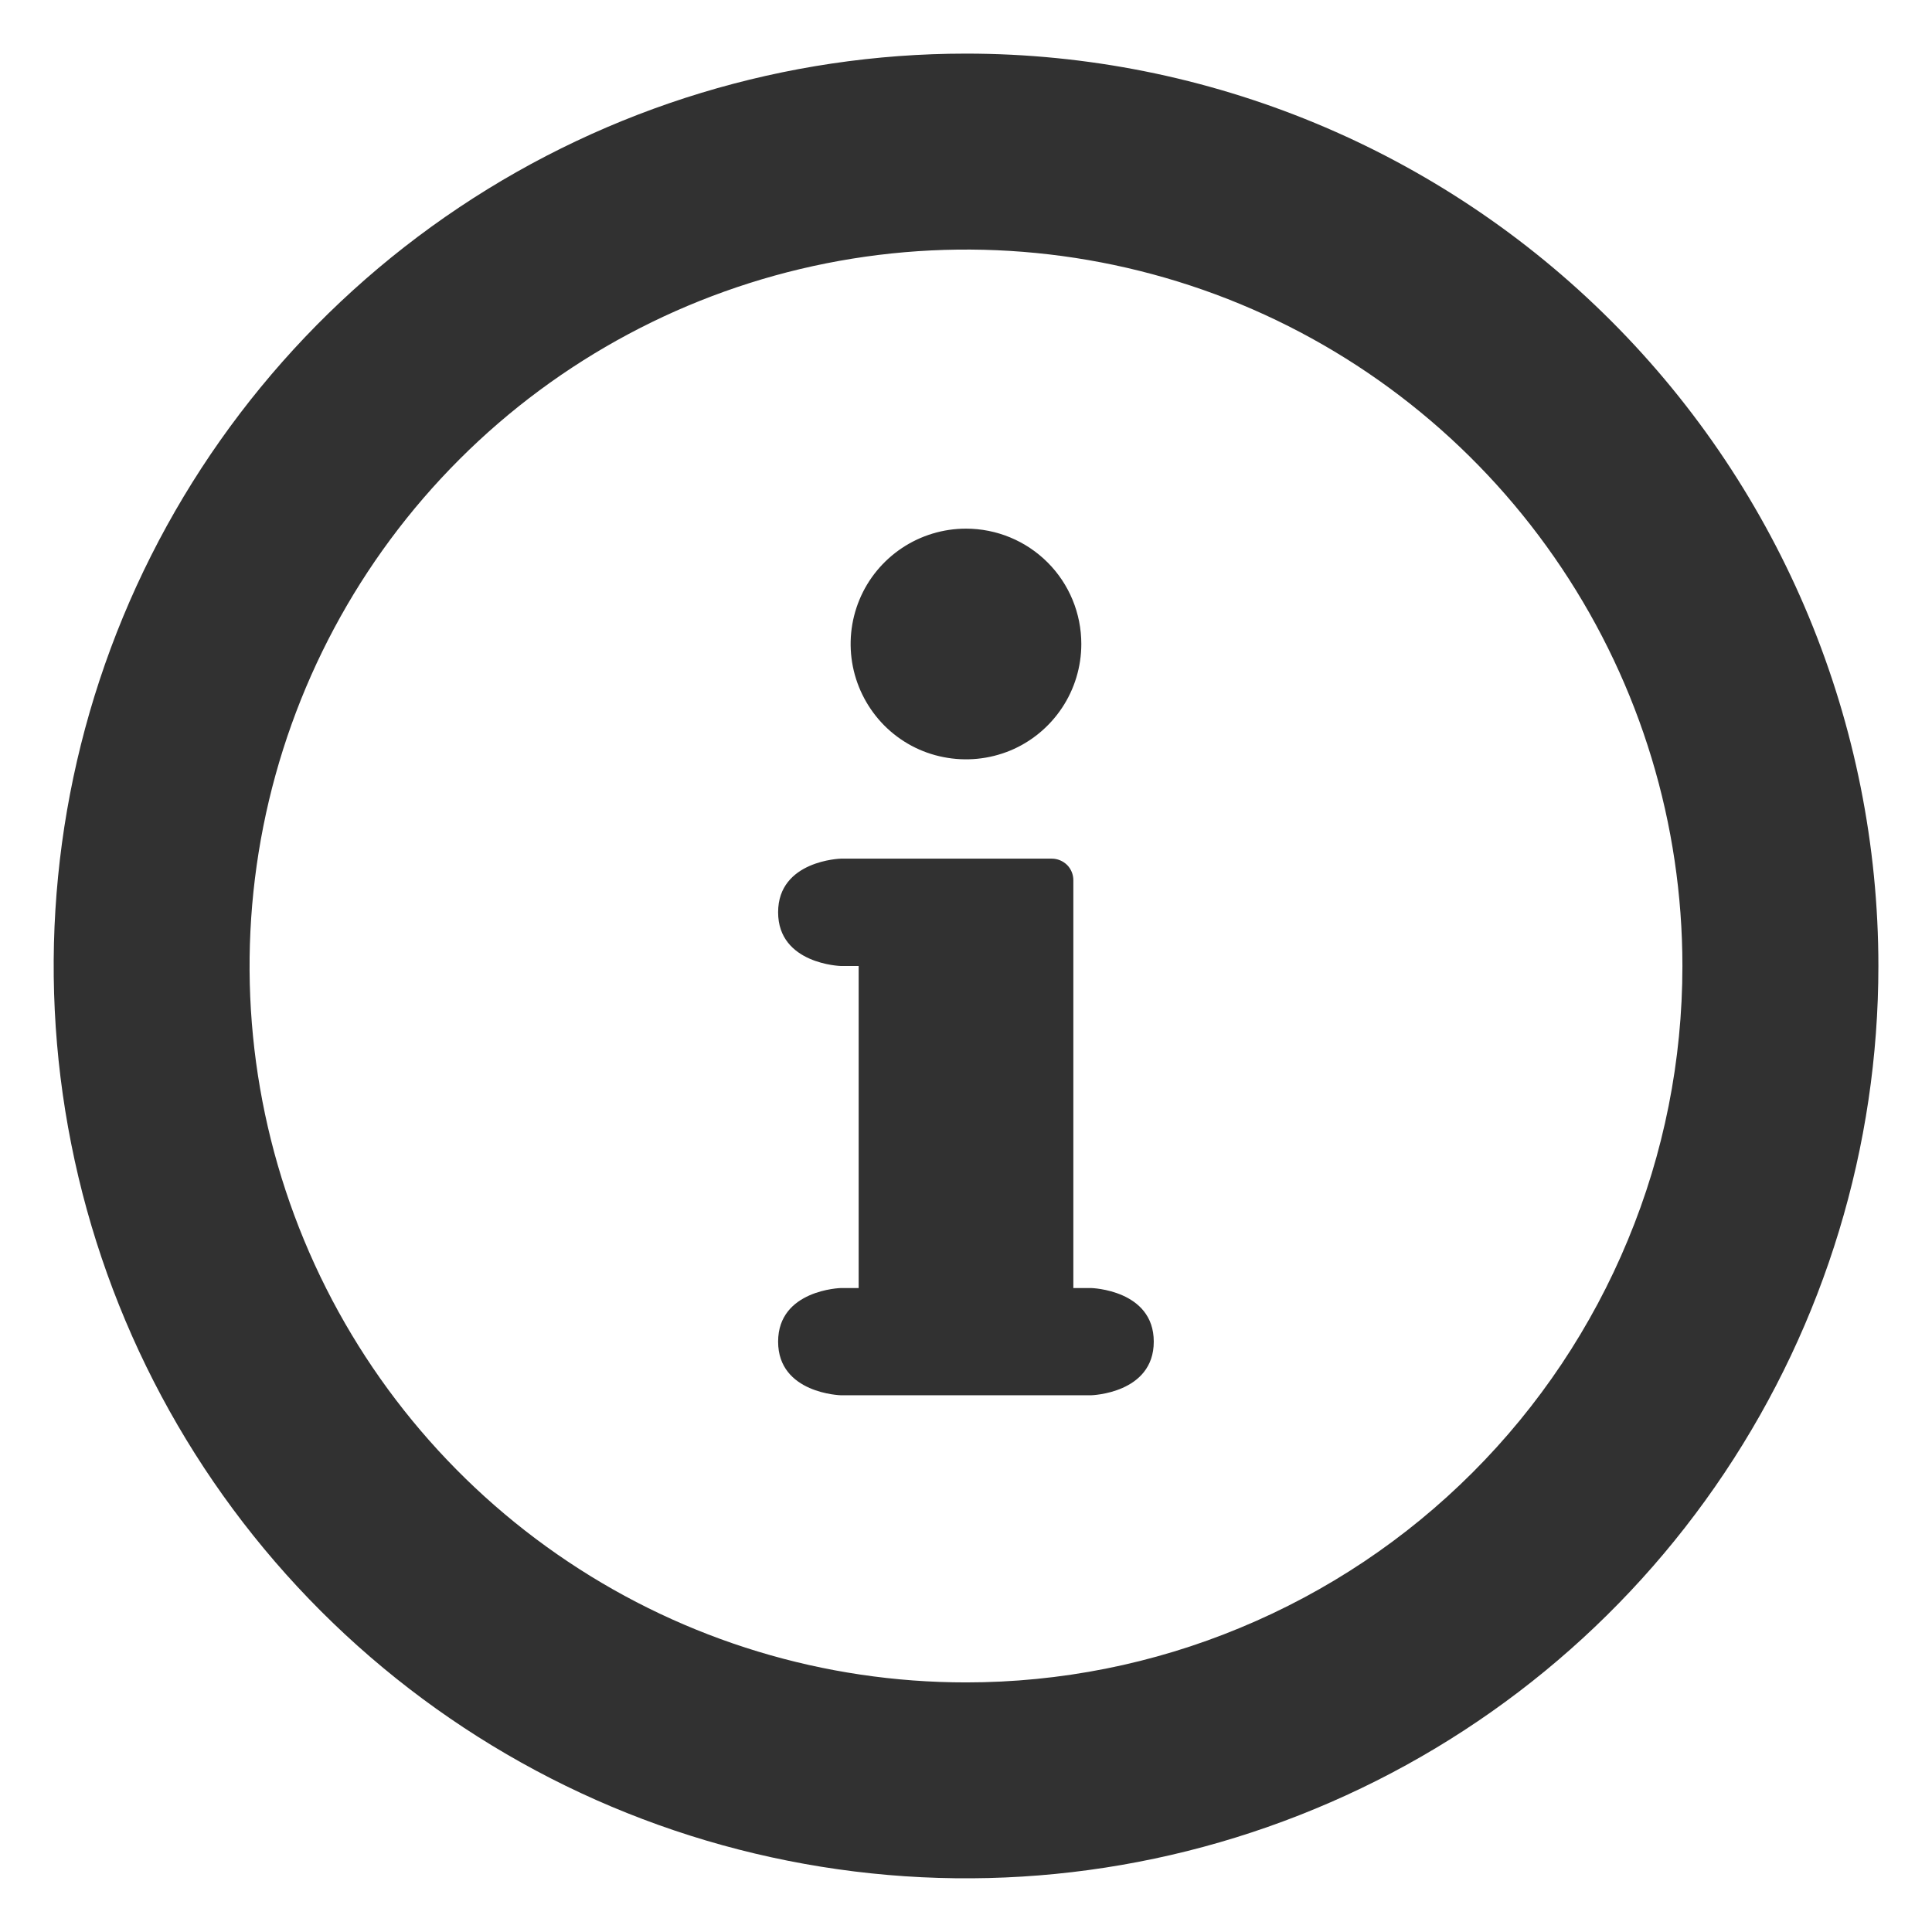
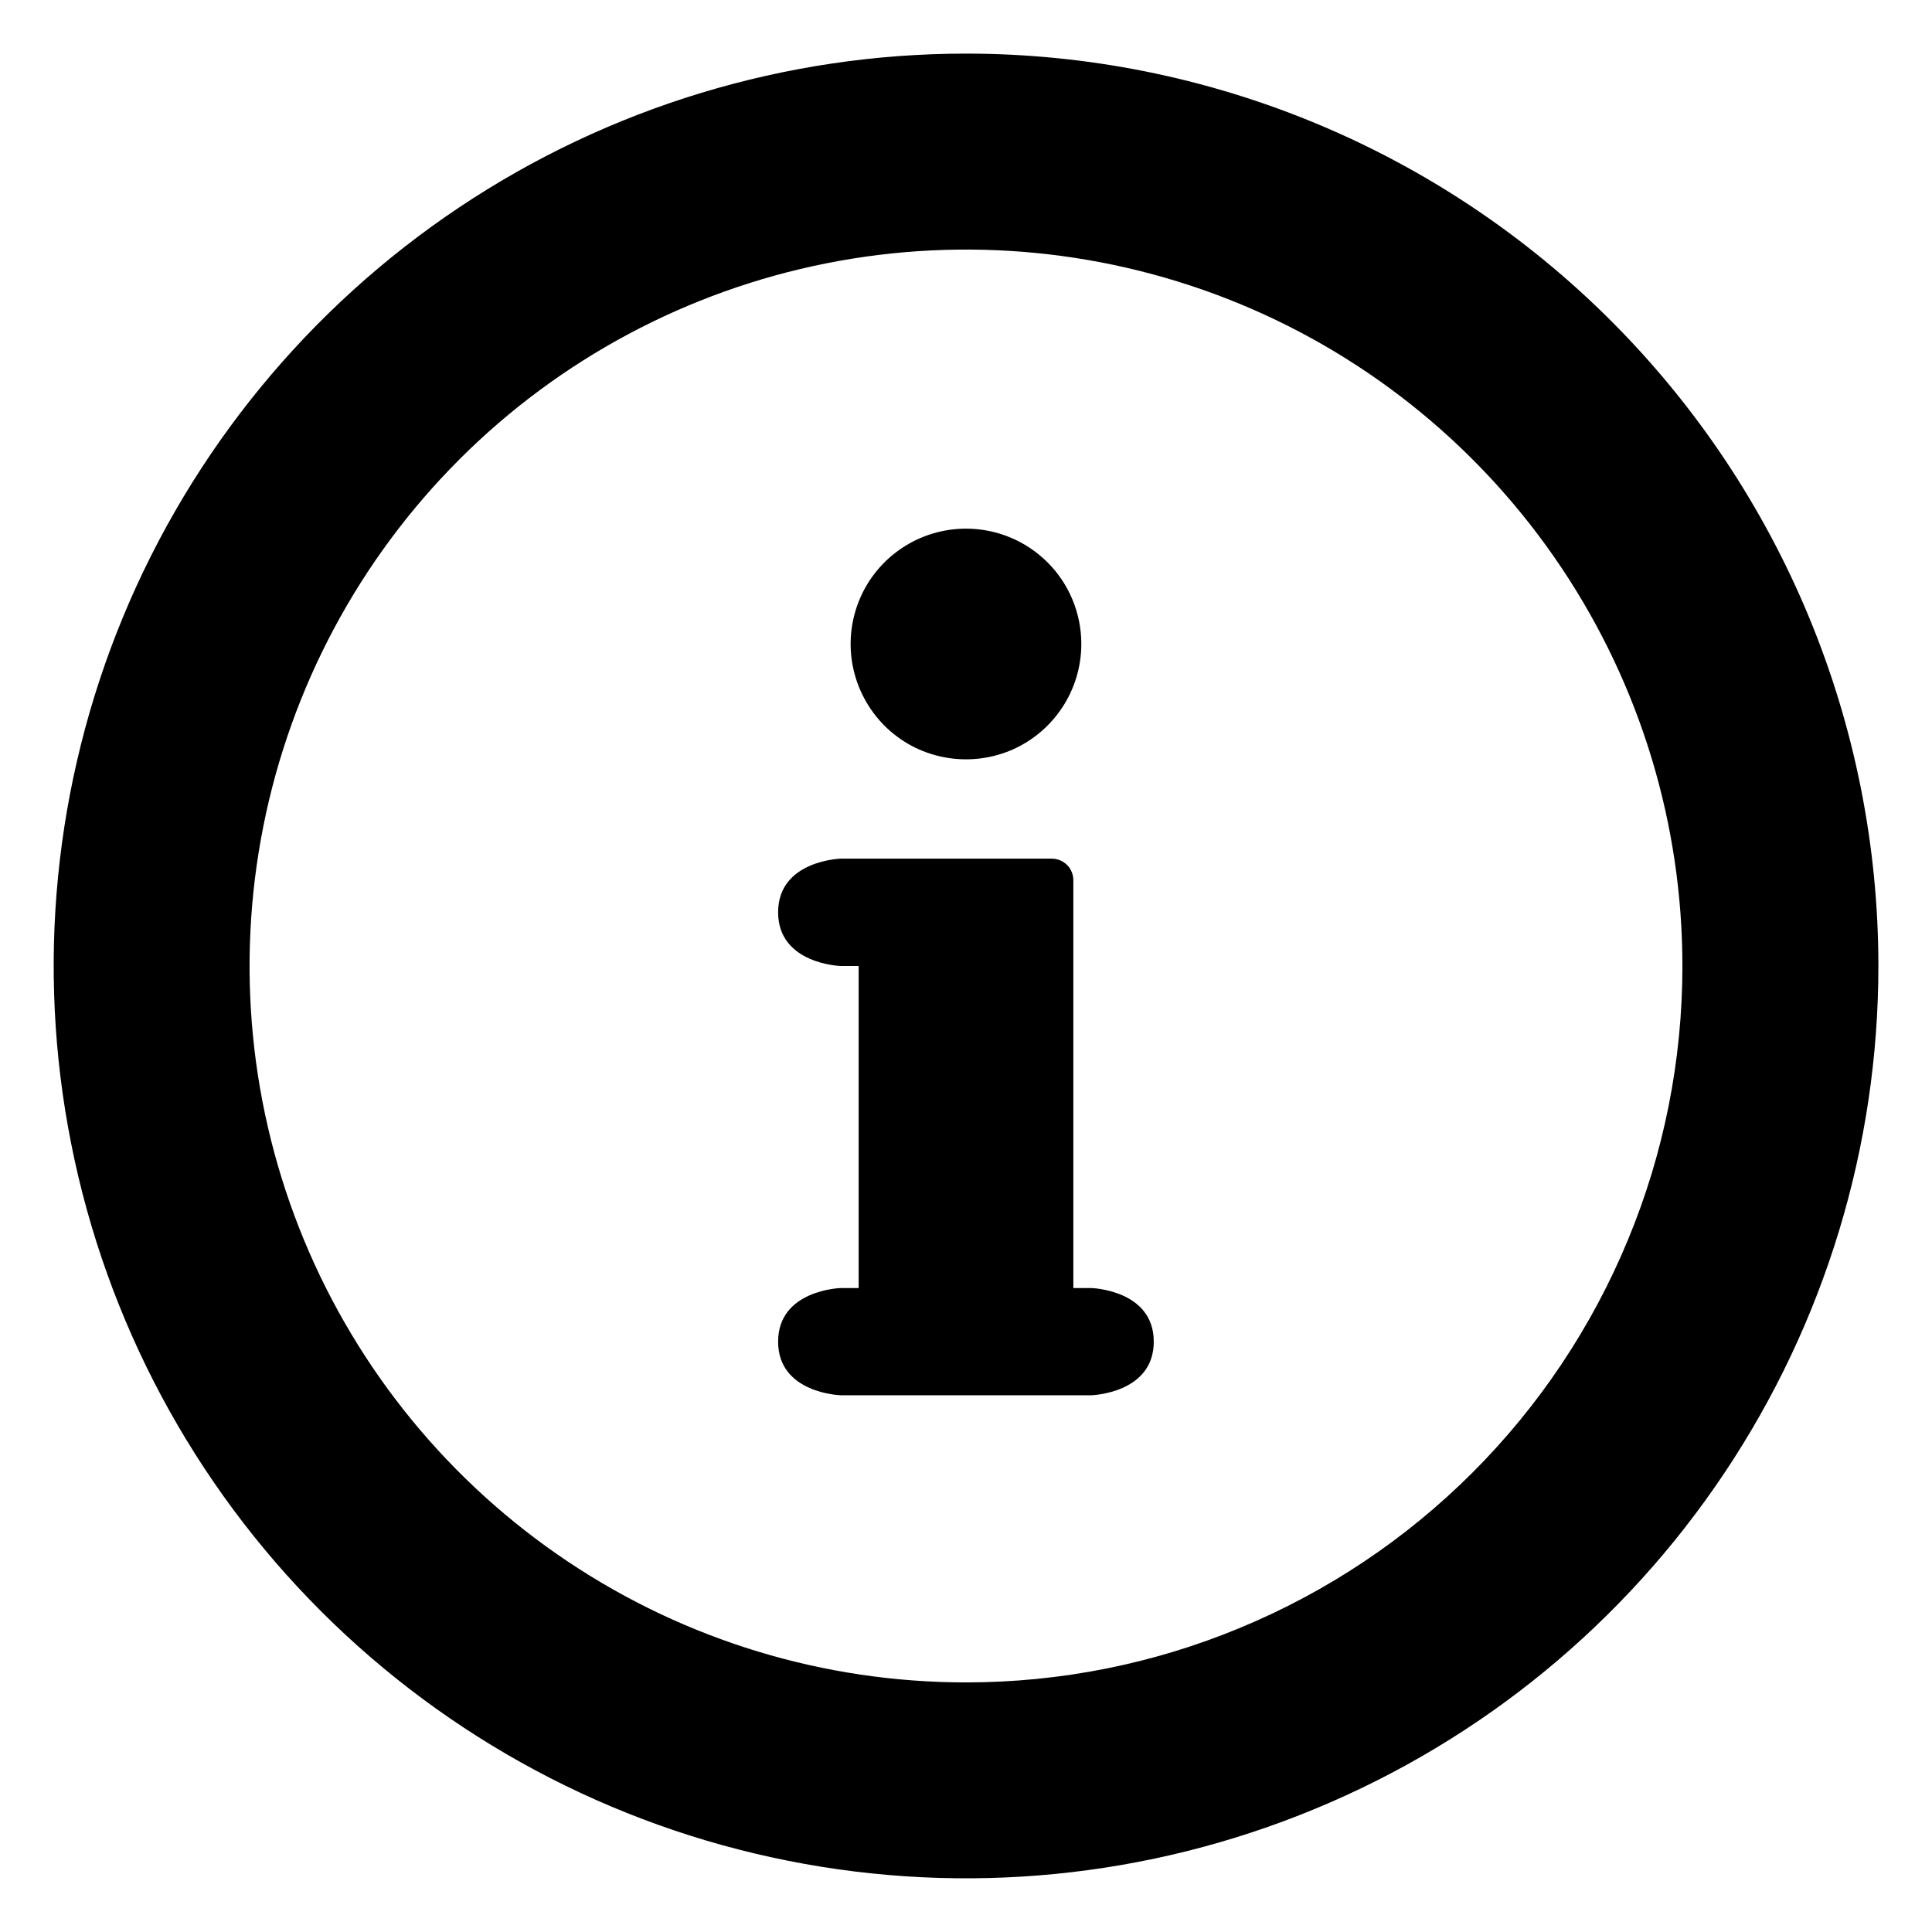
<svg xmlns="http://www.w3.org/2000/svg" width="16" height="16" viewBox="0 0 16 16" fill="currentColor">
-   <path d="M8.955 5.333C8.955 5.522 8.899 5.707 8.794 5.864C8.689 6.021 8.54 6.144 8.366 6.216C8.191 6.288 7.999 6.307 7.813 6.27C7.628 6.234 7.458 6.143 7.324 6.009C7.191 5.875 7.1 5.705 7.063 5.52C7.026 5.334 7.045 5.142 7.117 4.968C7.189 4.793 7.312 4.644 7.469 4.539C7.626 4.434 7.811 4.378 8 4.378C8.253 4.378 8.496 4.478 8.676 4.658C8.855 4.837 8.955 5.08 8.955 5.333ZM9.037 10.667H8.889V7.289C8.889 7.242 8.87 7.196 8.837 7.163C8.803 7.13 8.758 7.111 8.711 7.111H6.963C6.963 7.111 6.444 7.125 6.444 7.555C6.444 7.985 6.963 8 6.963 8H7.111V10.667H6.963C6.963 10.667 6.444 10.681 6.444 11.111C6.444 11.541 6.963 11.555 6.963 11.555H9.037C9.037 11.555 9.555 11.541 9.555 11.111C9.555 10.681 9.037 10.667 9.037 10.667ZM8 0.444C6.506 0.444 5.045 0.887 3.802 1.718C2.56 2.548 1.591 3.728 1.019 5.109C0.448 6.489 0.298 8.008 0.59 9.474C0.881 10.94 1.601 12.286 2.657 13.342C3.714 14.399 5.06 15.119 6.526 15.41C7.992 15.702 9.511 15.552 10.891 14.98C12.272 14.409 13.452 13.44 14.282 12.197C15.112 10.955 15.556 9.494 15.556 8C15.556 5.996 14.759 4.074 13.342 2.657C11.925 1.24 10.004 0.444 8 0.444ZM8 13.933C6.826 13.933 5.679 13.585 4.704 12.933C3.728 12.281 2.967 11.354 2.518 10.27C2.069 9.186 1.952 7.993 2.181 6.842C2.41 5.691 2.975 4.634 3.805 3.804C4.634 2.975 5.692 2.41 6.842 2.181C7.993 1.952 9.186 2.069 10.271 2.518C11.355 2.967 12.281 3.728 12.933 4.704C13.585 5.679 13.933 6.826 13.933 8C13.933 8.779 13.78 9.551 13.481 10.27C13.183 10.99 12.746 11.644 12.195 12.195C11.644 12.746 10.99 13.183 10.27 13.481C9.551 13.78 8.779 13.933 8 13.933Z" fill="#313131" />
+   <path d="M8.955 5.333C8.955 5.522 8.899 5.707 8.794 5.864C8.689 6.021 8.54 6.144 8.366 6.216C8.191 6.288 7.999 6.307 7.813 6.27C7.628 6.234 7.458 6.143 7.324 6.009C7.191 5.875 7.1 5.705 7.063 5.52C7.026 5.334 7.045 5.142 7.117 4.968C7.189 4.793 7.312 4.644 7.469 4.539C7.626 4.434 7.811 4.378 8 4.378C8.253 4.378 8.496 4.478 8.676 4.658C8.855 4.837 8.955 5.08 8.955 5.333ZM9.037 10.667H8.889V7.289C8.889 7.242 8.87 7.196 8.837 7.163C8.803 7.13 8.758 7.111 8.711 7.111H6.963C6.963 7.111 6.444 7.125 6.444 7.555C6.444 7.985 6.963 8 6.963 8H7.111V10.667H6.963C6.963 10.667 6.444 10.681 6.444 11.111C6.444 11.541 6.963 11.555 6.963 11.555H9.037C9.037 11.555 9.555 11.541 9.555 11.111C9.555 10.681 9.037 10.667 9.037 10.667ZM8 0.444C6.506 0.444 5.045 0.887 3.802 1.718C2.56 2.548 1.591 3.728 1.019 5.109C0.448 6.489 0.298 8.008 0.59 9.474C0.881 10.94 1.601 12.286 2.657 13.342C3.714 14.399 5.06 15.119 6.526 15.41C7.992 15.702 9.511 15.552 10.891 14.98C12.272 14.409 13.452 13.44 14.282 12.197C15.112 10.955 15.556 9.494 15.556 8C15.556 5.996 14.759 4.074 13.342 2.657C11.925 1.24 10.004 0.444 8 0.444ZM8 13.933C6.826 13.933 5.679 13.585 4.704 12.933C3.728 12.281 2.967 11.354 2.518 10.27C2.069 9.186 1.952 7.993 2.181 6.842C2.41 5.691 2.975 4.634 3.805 3.804C4.634 2.975 5.692 2.41 6.842 2.181C7.993 1.952 9.186 2.069 10.271 2.518C11.355 2.967 12.281 3.728 12.933 4.704C13.585 5.679 13.933 6.826 13.933 8C13.933 8.779 13.78 9.551 13.481 10.27C13.183 10.99 12.746 11.644 12.195 12.195C11.644 12.746 10.99 13.183 10.27 13.481C9.551 13.78 8.779 13.933 8 13.933Z" fill="currentColor" />
</svg>
